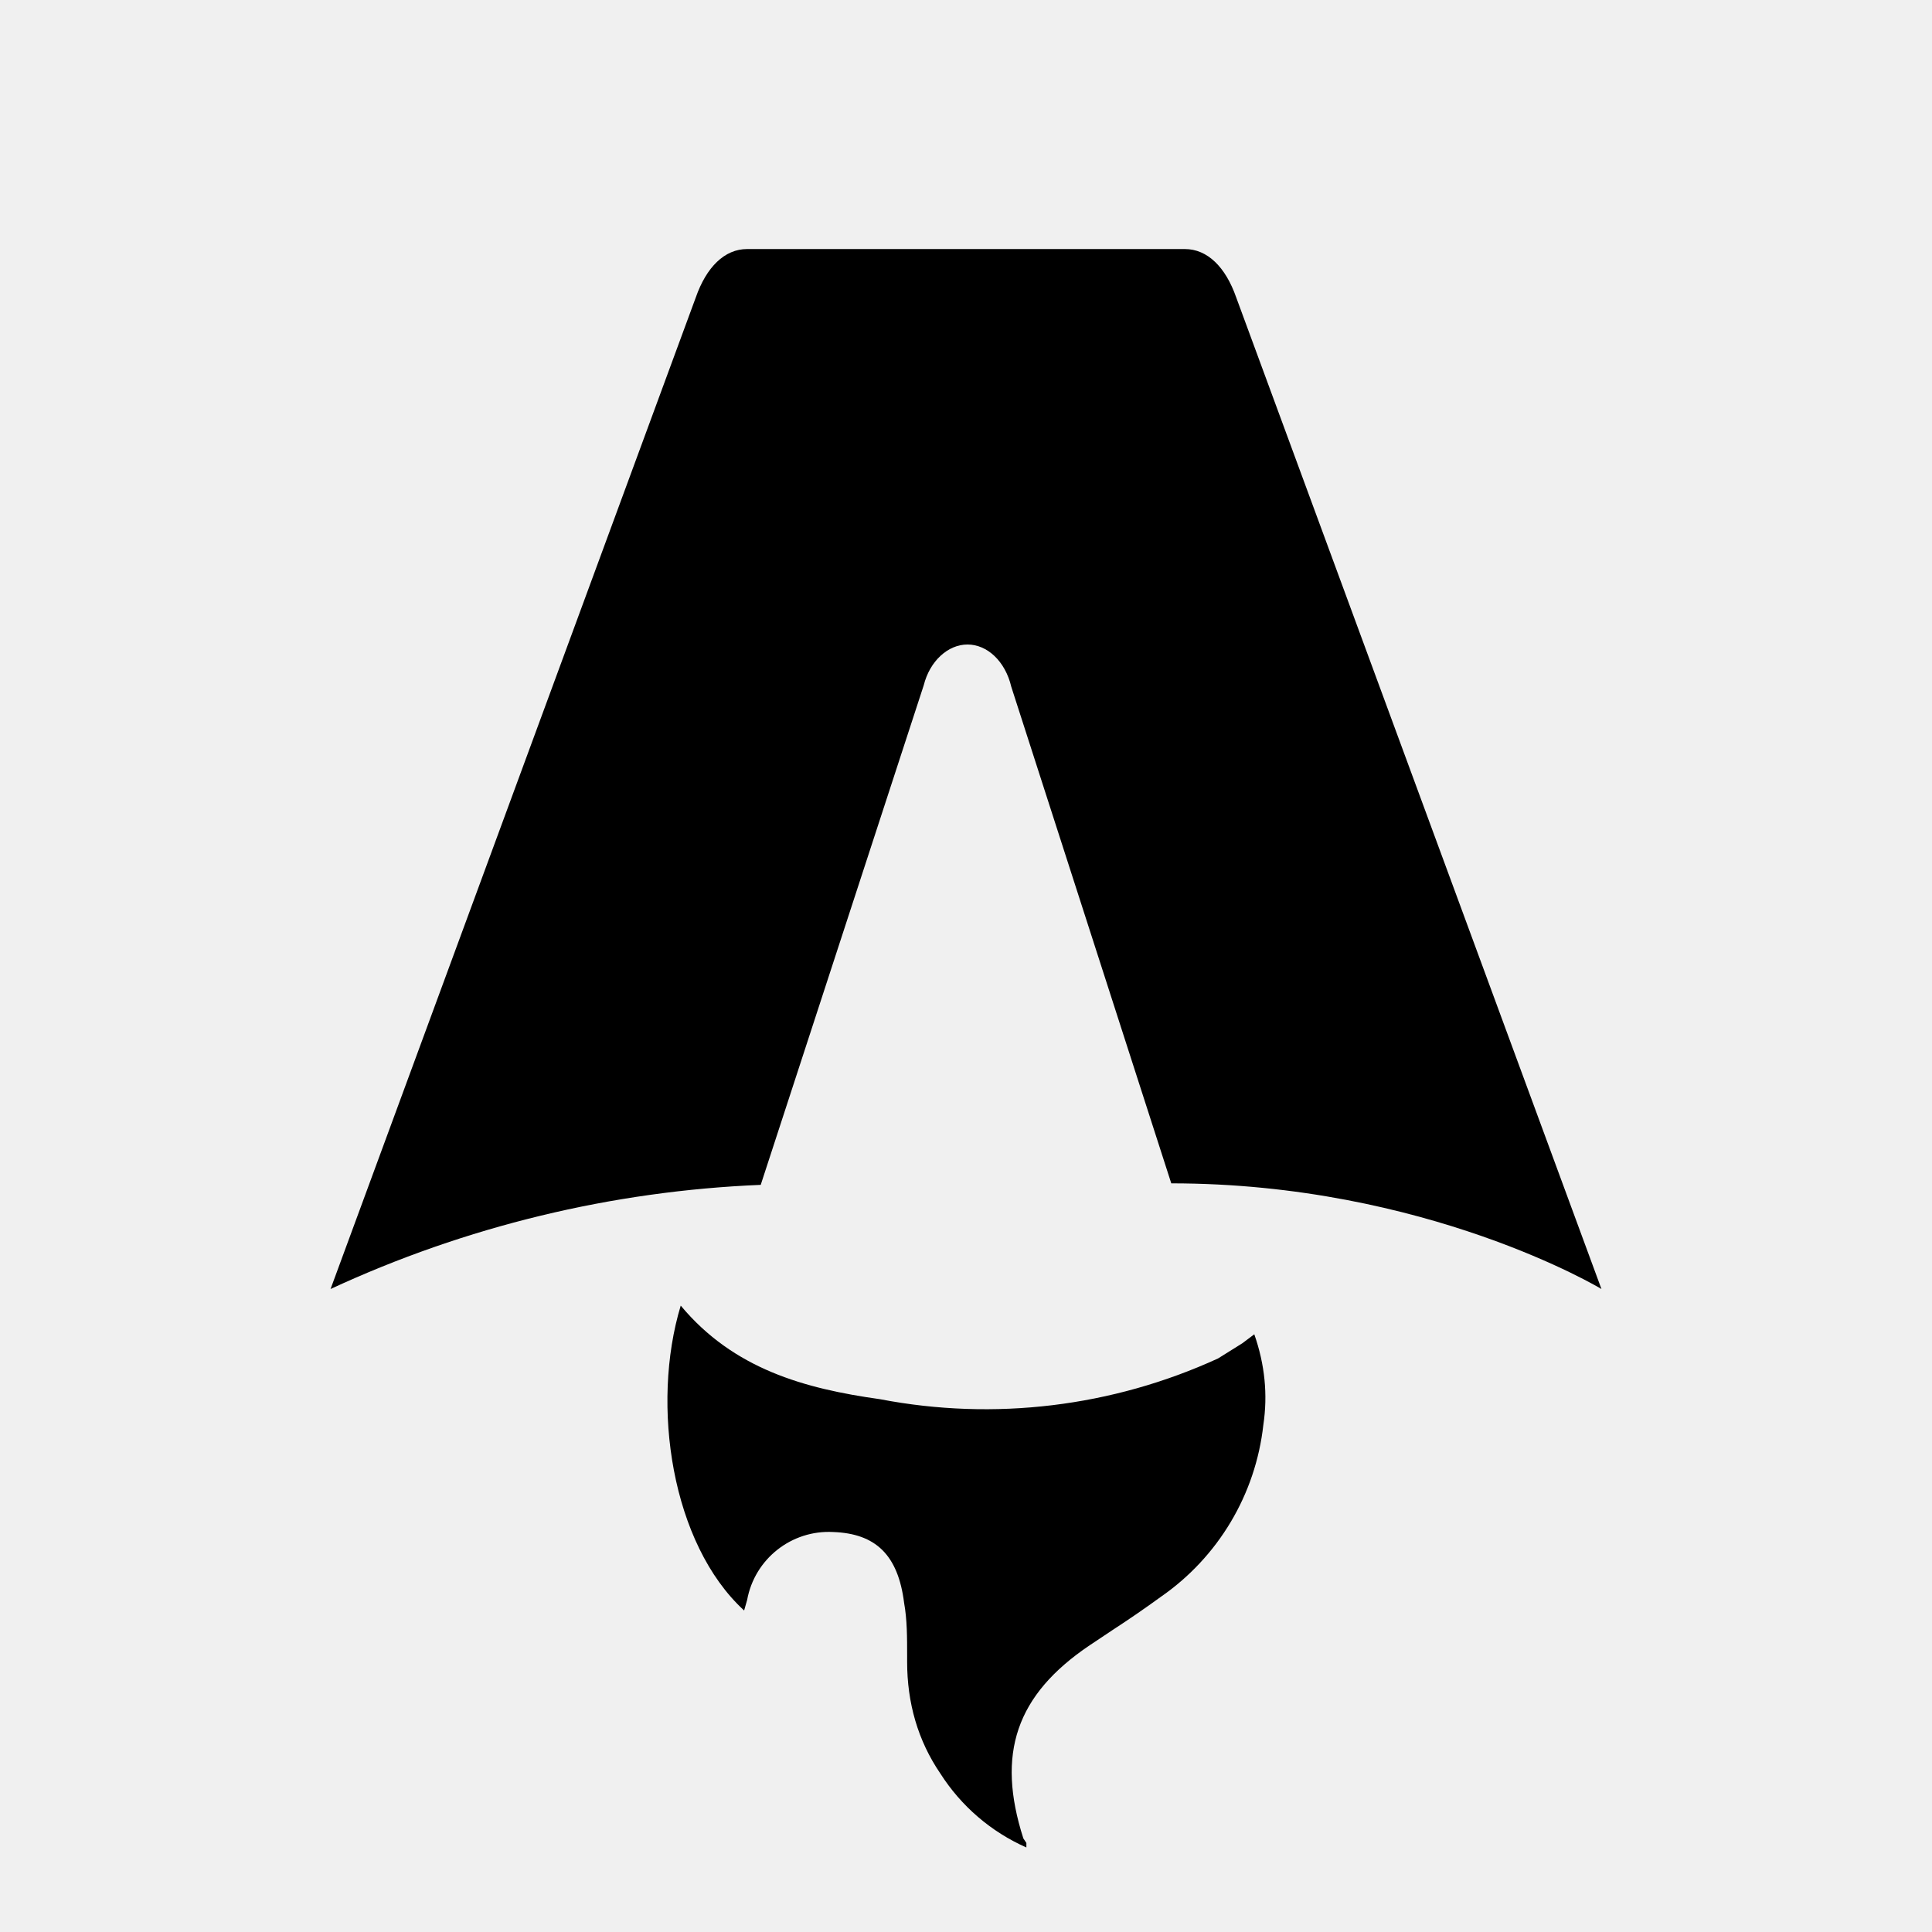
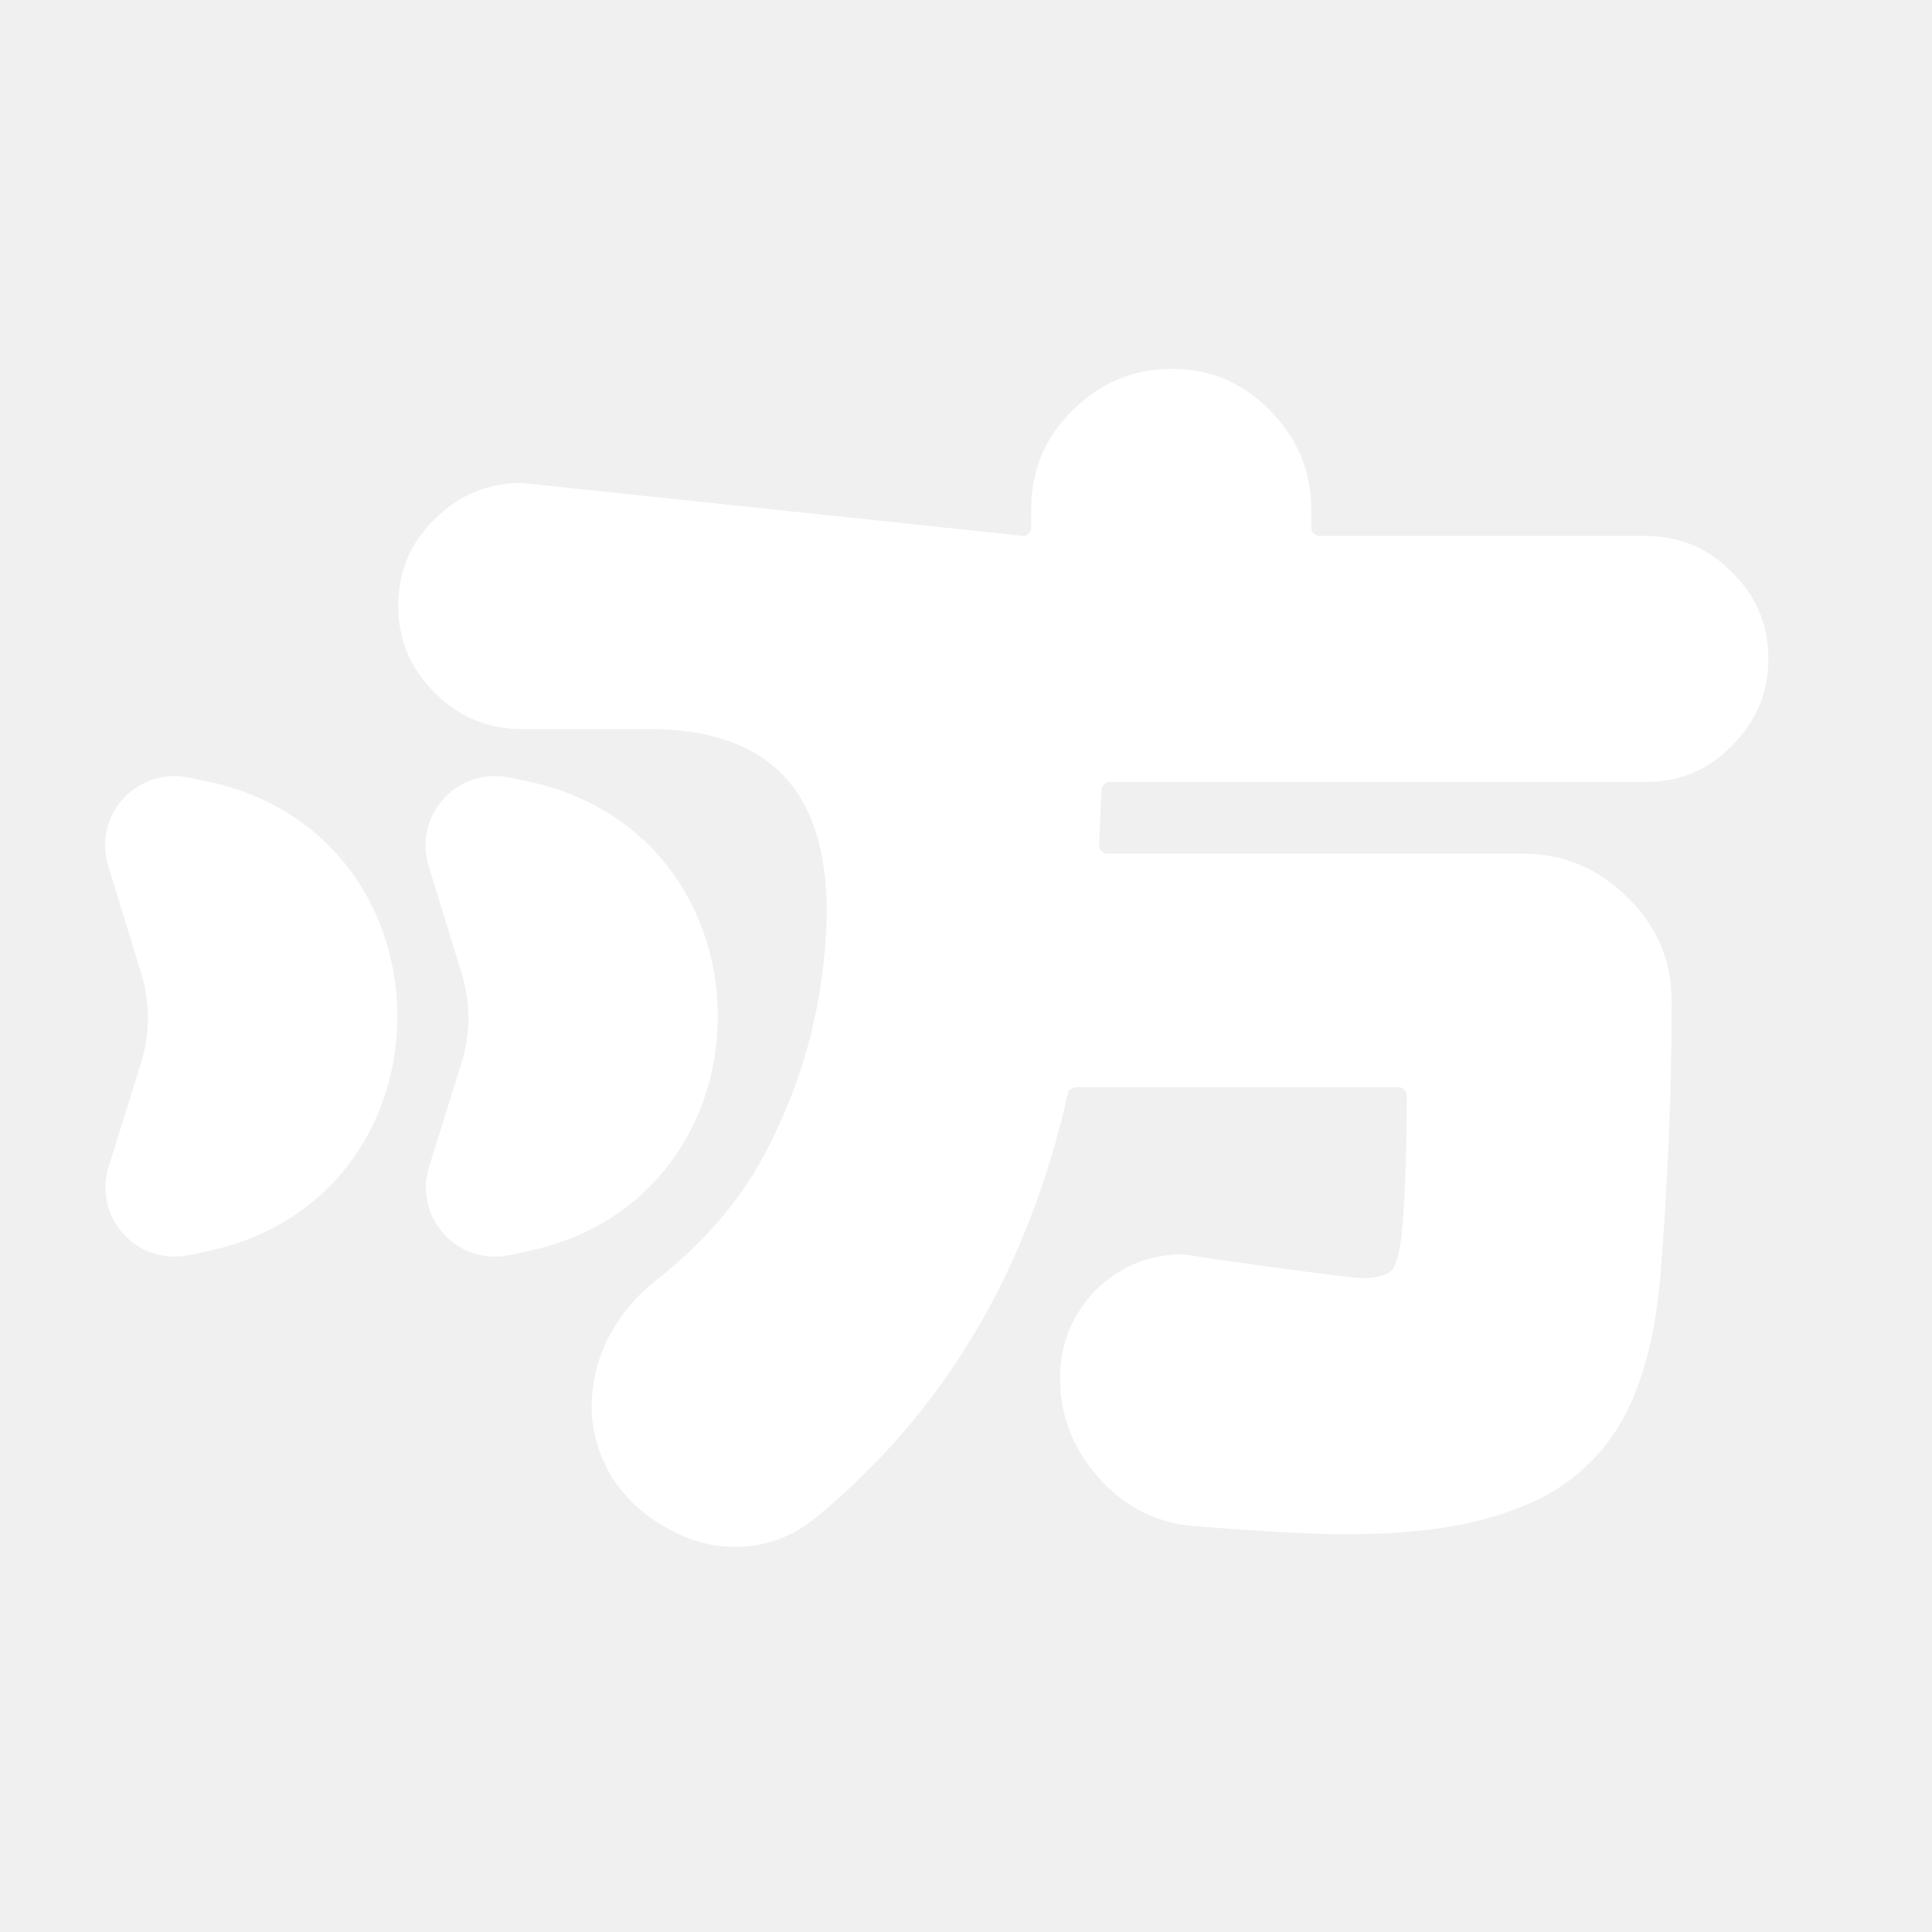
- <svg xmlns="http://www.w3.org/2000/svg" fill="none" viewBox="0 0 128 128">
-   <path d="M50.4 78.5a75.1 75.1 0 0 0-28.5 6.9l24.2-65.7c.7-2 1.9-3.2 3.4-3.2h29c1.5 0 2.7 1.2 3.4 3.2l24.2 65.7s-11.6-7-28.5-7L67 45.5c-.4-1.7-1.6-2.8-2.9-2.8-1.3 0-2.5 1.1-2.9 2.7L50.4 78.5Zm-1.1 28.2Zm-4.2-20.2c-2 6.6-.6 15.8 4.2 20.2a17.5 17.5 0 0 1 .2-.7 5.5 5.5 0 0 1 5.7-4.5c2.8.1 4.3 1.5 4.7 4.7.2 1.1.2 2.3.2 3.5v.4c0 2.7.7 5.2 2.2 7.4a13 13 0 0 0 5.7 4.9v-.3l-.2-.3c-1.8-5.6-.5-9.5 4.4-12.8l1.5-1a73 73 0 0 0 3.2-2.2 16 16 0 0 0 6.8-11.4c.3-2 .1-4-.6-6l-.8.6-1.6 1a37 37 0 0 1-22.4 2.7c-5-.7-9.7-2-13.2-6.2Z" />
-   <style>
-         path { fill: #000; }
-         @media (prefers-color-scheme: dark) {
-             path { fill: #FFF; }
-         }
-     </style>
+ <svg xmlns="http://www.w3.org/2000/svg" width="80" height="80" viewBox="0 0 80 80" fill="none">
+   <path d="M55.752 63.532C54.365 63.532 52.164 63.411 49.148 63.168C47.657 62.96 46.409 62.267 45.404 61.088C44.398 59.91 43.896 58.575 43.896 57.084C43.896 55.663 44.381 54.45 45.352 53.444C46.357 52.439 47.571 51.936 48.992 51.936L50.708 52.196C53.897 52.647 55.804 52.89 56.428 52.924C57.121 52.924 57.554 52.768 57.728 52.456C57.901 52.11 58.023 51.468 58.092 50.532C58.196 49.18 58.248 47.447 58.248 45.332C58.248 45.263 58.213 45.194 58.144 45.124C58.075 45.055 58.005 45.02 57.936 45.02H44.572C44.502 45.02 44.416 45.055 44.312 45.124C44.242 45.159 44.208 45.228 44.208 45.332C42.544 52.682 39.042 58.54 33.704 62.908C32.733 63.671 31.641 64.052 30.428 64.052C29.457 64.052 28.521 63.792 27.62 63.272C26.718 62.787 25.973 62.111 25.384 61.244C24.794 60.274 24.5 59.286 24.5 58.28C24.5 57.275 24.725 56.322 25.176 55.42C25.661 54.484 26.32 53.687 27.152 53.028C29.232 51.399 30.792 49.544 31.832 47.464C32.907 45.35 33.617 43.166 33.964 40.912C35.08 33.658 32.69 30.188 26.837 30.188H21.586C20.199 30.188 19.003 29.685 17.998 28.68C16.992 27.674 16.49 26.478 16.49 25.092C16.49 23.67 16.992 22.474 17.998 21.504C19.003 20.498 20.199 19.996 21.586 19.996L42.388 22.192C42.457 22.192 42.526 22.158 42.596 22.088C42.665 22.019 42.7 21.95 42.7 21.88V21.1C42.7 19.471 43.272 18.102 44.416 16.992C45.56 15.848 46.929 15.276 48.524 15.276C50.118 15.276 51.471 15.848 52.58 16.992C53.724 18.136 54.296 19.506 54.296 21.1V21.88C54.296 21.95 54.331 22.019 54.4 22.088C54.469 22.158 54.538 22.192 54.608 22.192H68.128C69.549 22.192 70.745 22.695 71.716 23.7C72.721 24.671 73.224 25.867 73.224 27.288C73.224 28.675 72.721 29.871 71.716 30.876C70.745 31.882 69.549 32.384 68.128 32.384H45.924C45.855 32.384 45.785 32.419 45.716 32.488C45.647 32.558 45.612 32.627 45.612 32.696L45.508 35.036C45.508 35.106 45.542 35.175 45.612 35.244C45.681 35.314 45.751 35.348 45.82 35.348H63.032C64.731 35.348 66.186 35.955 67.4 37.168C68.613 38.347 69.22 39.786 69.22 41.484C69.22 44.986 69.081 48.539 68.804 52.144C68.63 55.022 68.058 57.292 67.088 58.956C66.117 60.586 64.713 61.747 62.876 62.44C61.073 63.168 58.699 63.532 55.752 63.532Z" fill="white" />
+   <path d="M4.48 35.852C3.913 34.005 5.295 32.135 7.228 32.135C7.423 32.135 7.617 32.155 7.808 32.194L8.515 32.34C19.103 34.521 19.103 49.647 8.515 51.828L7.807 51.974C7.617 52.014 7.423 52.033 7.229 52.033C5.299 52.033 3.923 50.162 4.497 48.319L5.846 43.993C6.218 42.801 6.221 41.524 5.854 40.331L4.48 35.852Z" fill="white" />
+   <path d="M17.749 35.852C17.182 34.005 18.564 32.135 20.497 32.135C20.692 32.135 20.886 32.155 21.077 32.194L21.784 32.34C32.372 34.521 32.372 49.647 21.784 51.828L21.076 51.974C20.886 52.014 20.692 52.033 20.498 52.033C18.569 52.033 17.192 50.162 17.766 48.319L19.115 43.993C19.487 42.801 19.49 41.524 19.123 40.331L17.749 35.852Z" fill="white" />
</svg>
